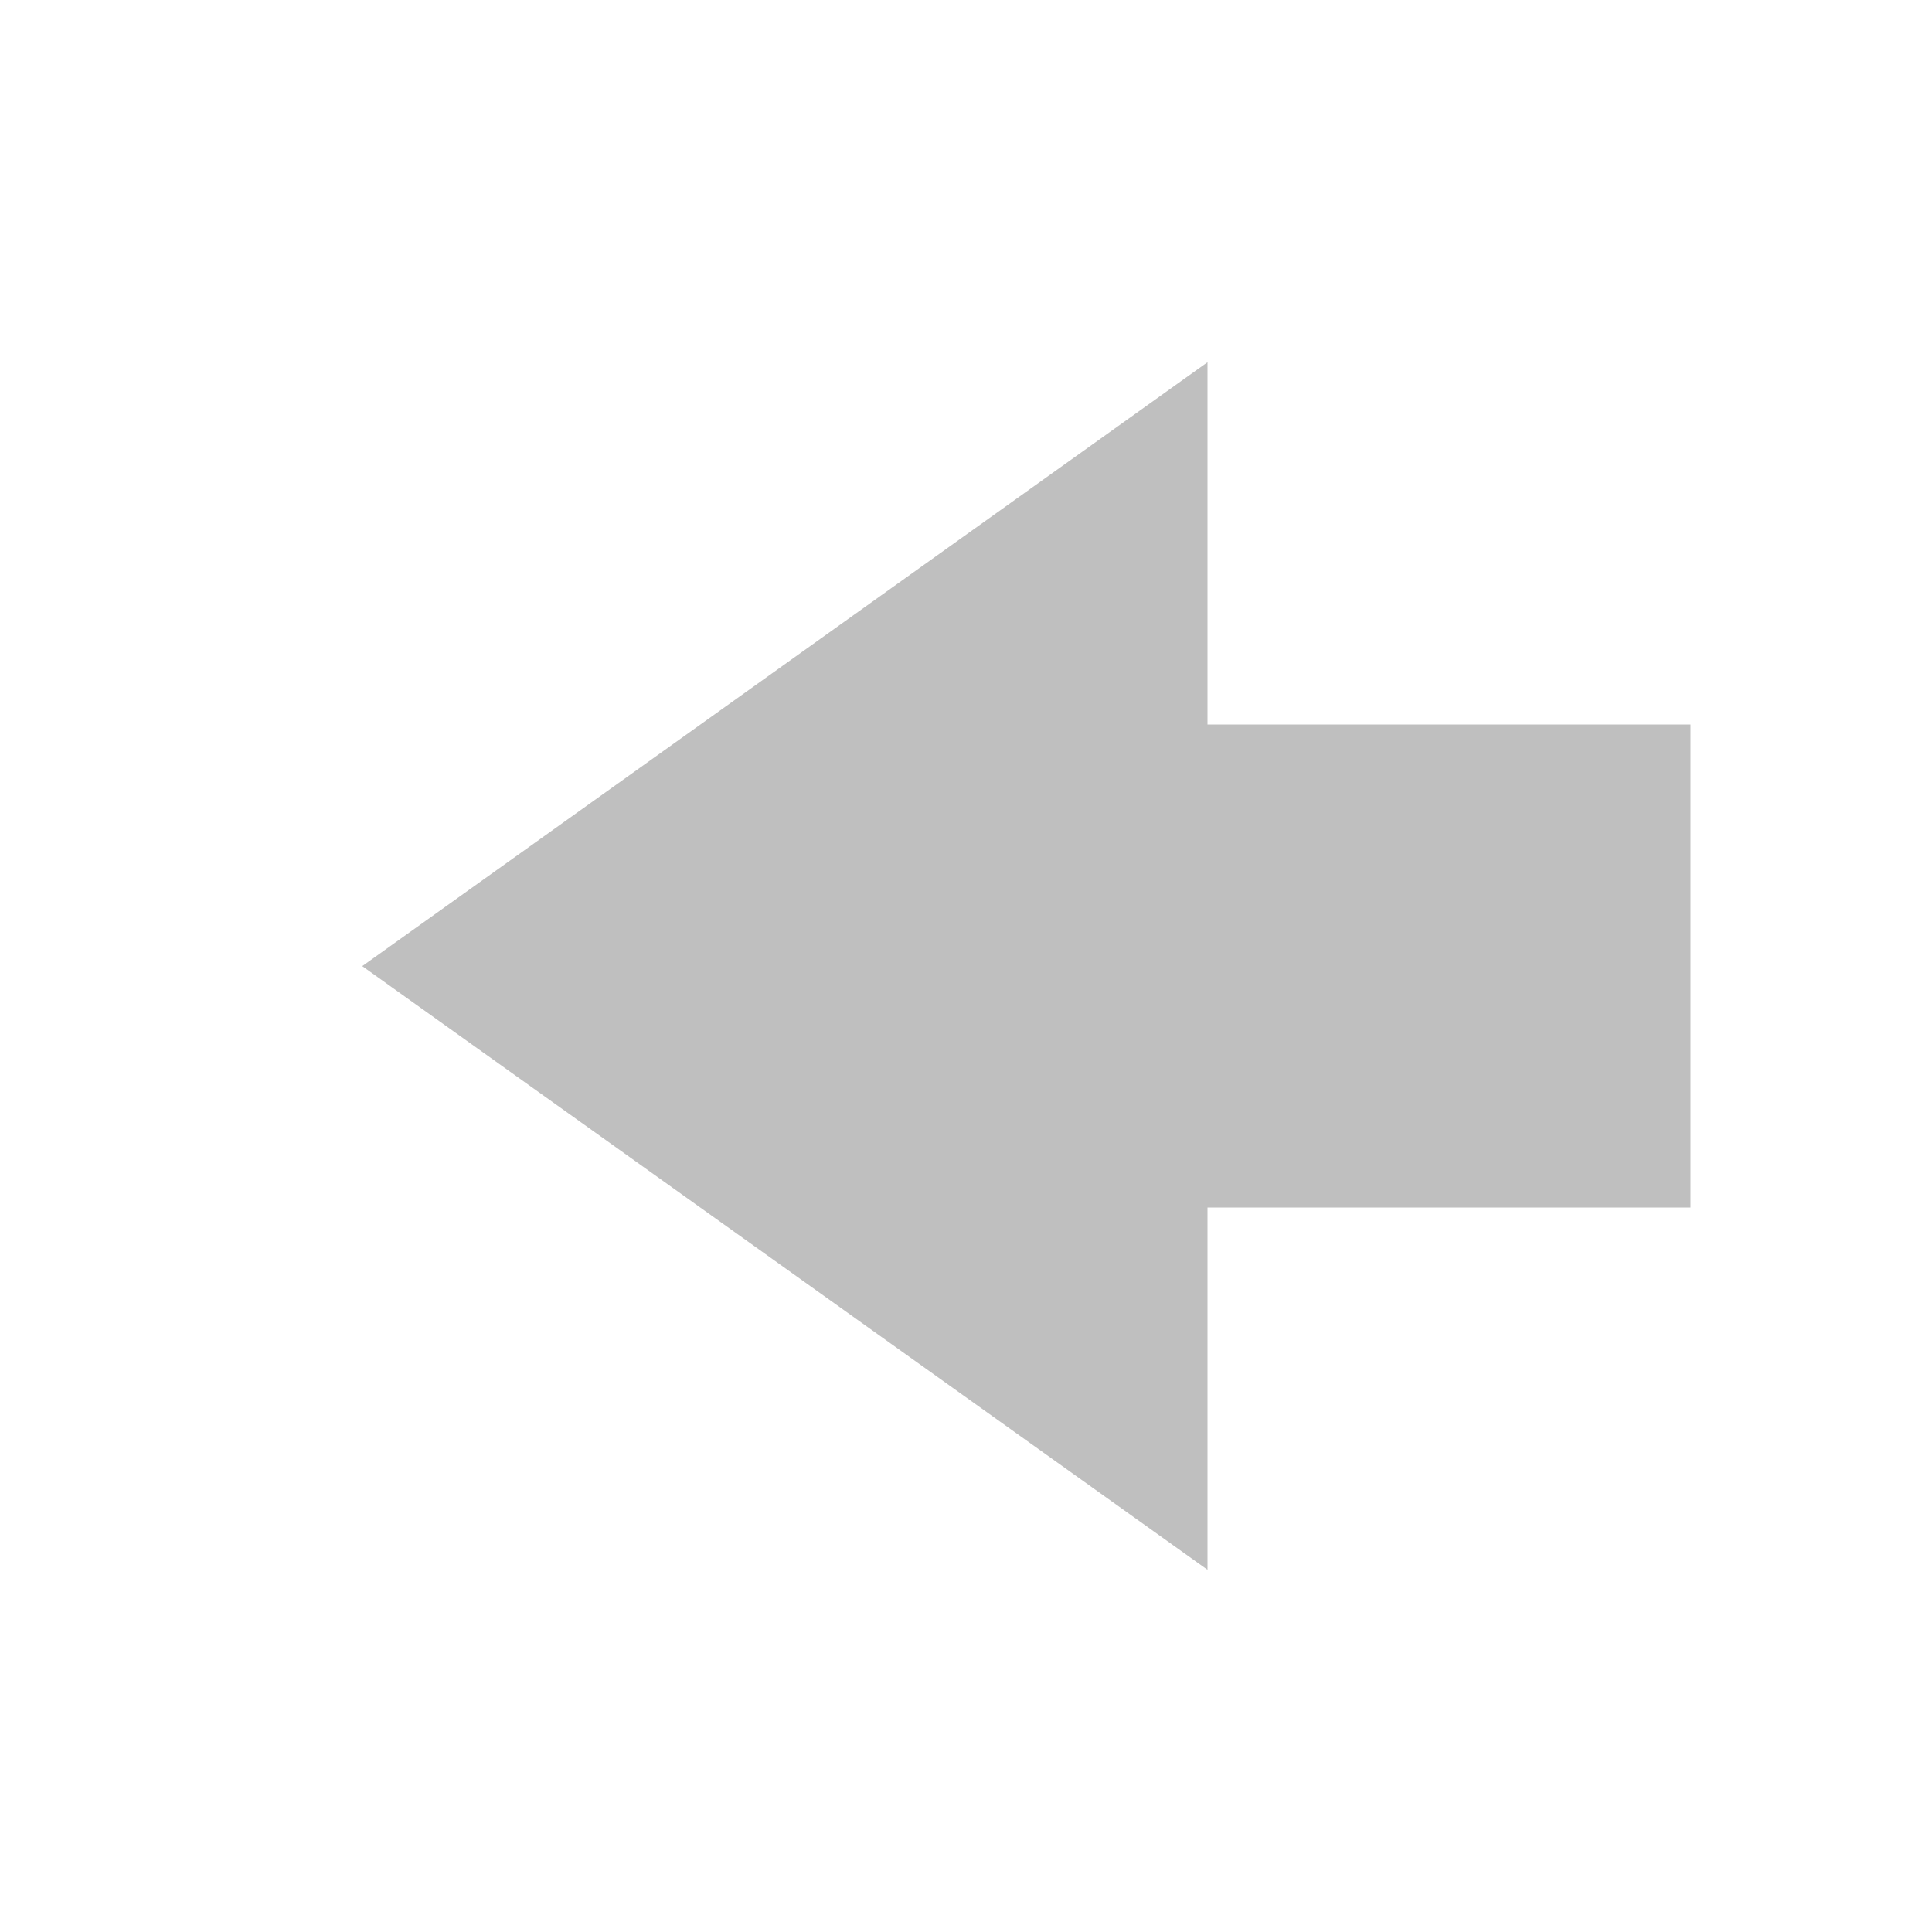
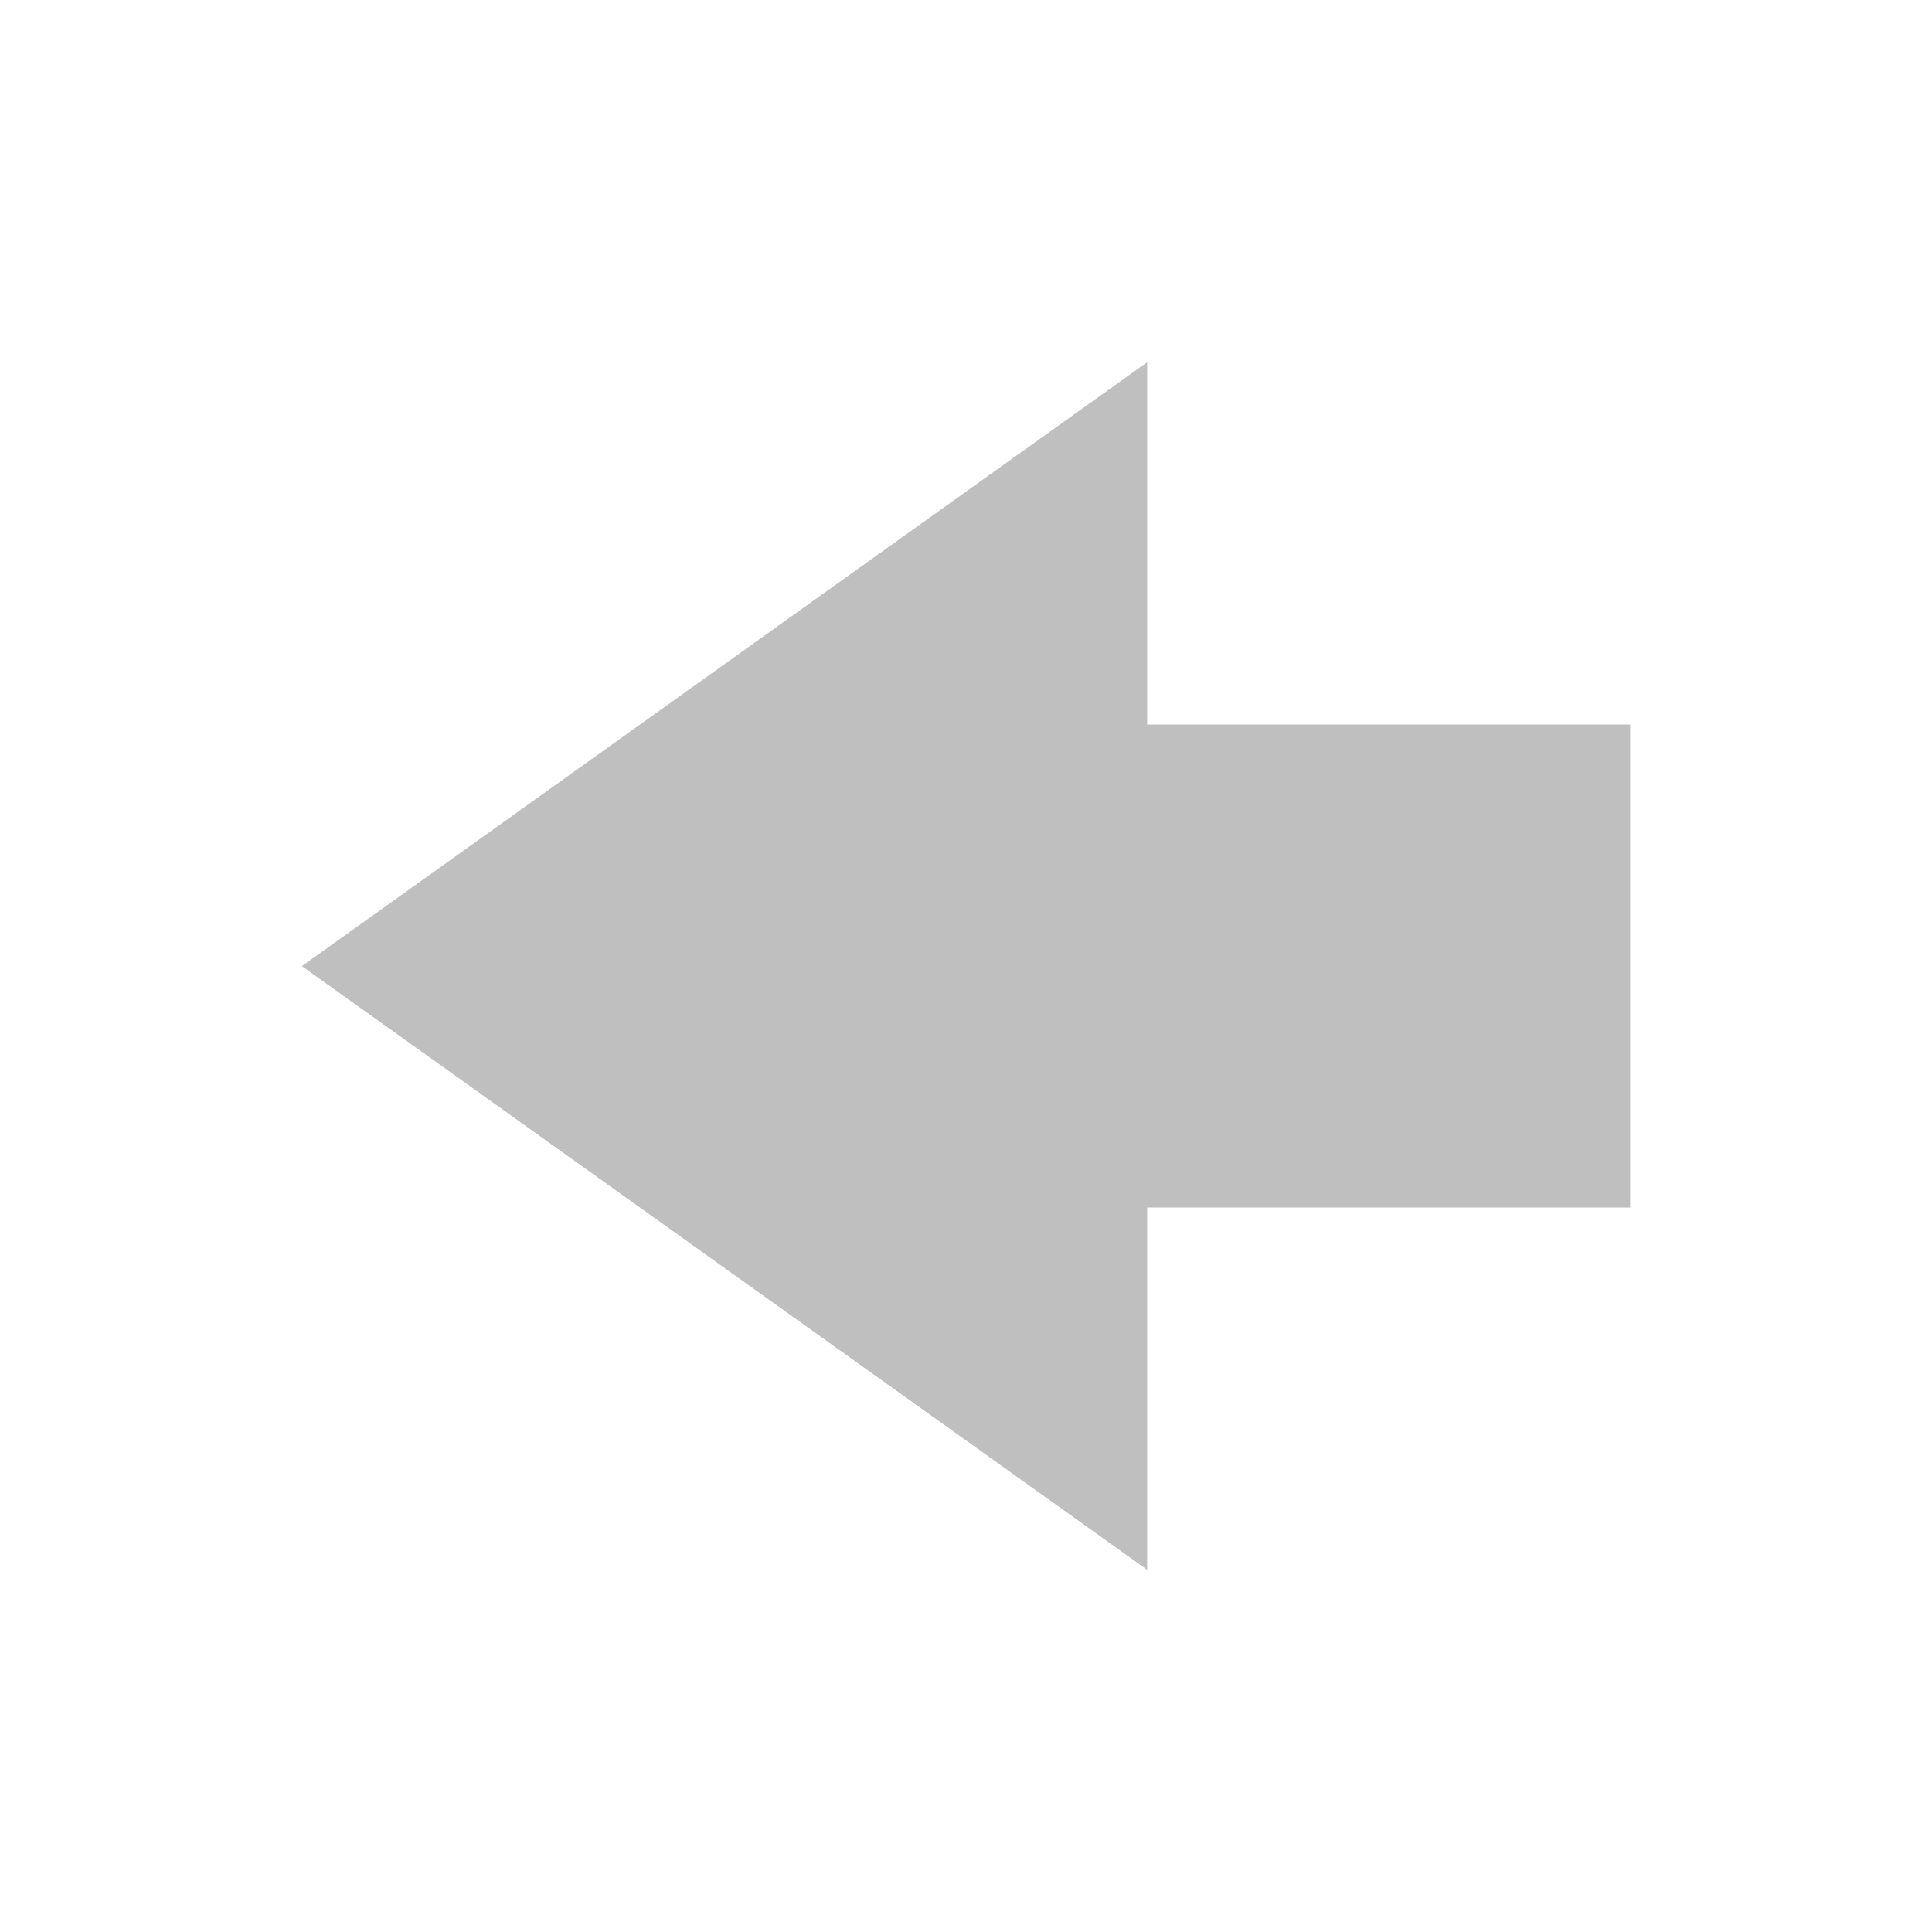
<svg xmlns="http://www.w3.org/2000/svg" id="svg7384" height="16" width="16" version="1.1">
  <defs id="defs9" />
-   <path style="fill:#bfbfbf;fill-opacity:1;stroke:none" d="M 14,10 14,6 10,6 10,3 3,8.001 10,13 10,10 z" id="path3752" />
+   <path style="fill:#bfbfbf;fill-opacity:1;stroke:none" d="m 13.5,10 0,-4 -4,0 0,-3 -7,5.001 L 9.5,13 l 0,-3 z" id="path3752" />
</svg>
